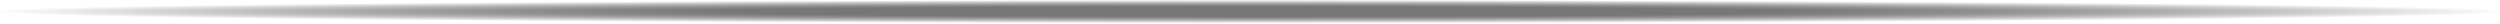
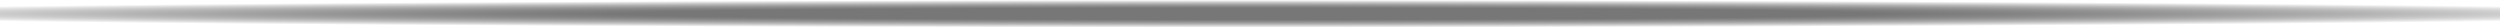
- <svg xmlns="http://www.w3.org/2000/svg" width="324" height="3" viewBox="0 0 324 3" fill="none">
-   <rect width="324" height="3" fill="url(#paint0_radial_19_282)" />
+ <svg xmlns="http://www.w3.org/2000/svg" width="272" height="3" viewBox="0 0 272 3" fill="none">
+   <rect x="-26" width="324" height="3" fill="url(#paint0_radial_1457_6482)" />
  <defs>
-     <radialGradient id="paint0_radial_19_282" cx="0" cy="0" r="1" gradientUnits="userSpaceOnUse" gradientTransform="translate(162 1.5) rotate(90) scale(1.5 162)">
+     <radialGradient id="paint0_radial_1457_6482" cx="0" cy="0" r="1" gradientUnits="userSpaceOnUse" gradientTransform="translate(136 1.5) rotate(90) scale(1.5 162)">
      <stop offset="0.417" stop-color="#777777" />
      <stop offset="1" stop-color="#333333" stop-opacity="0" />
    </radialGradient>
  </defs>
</svg>
